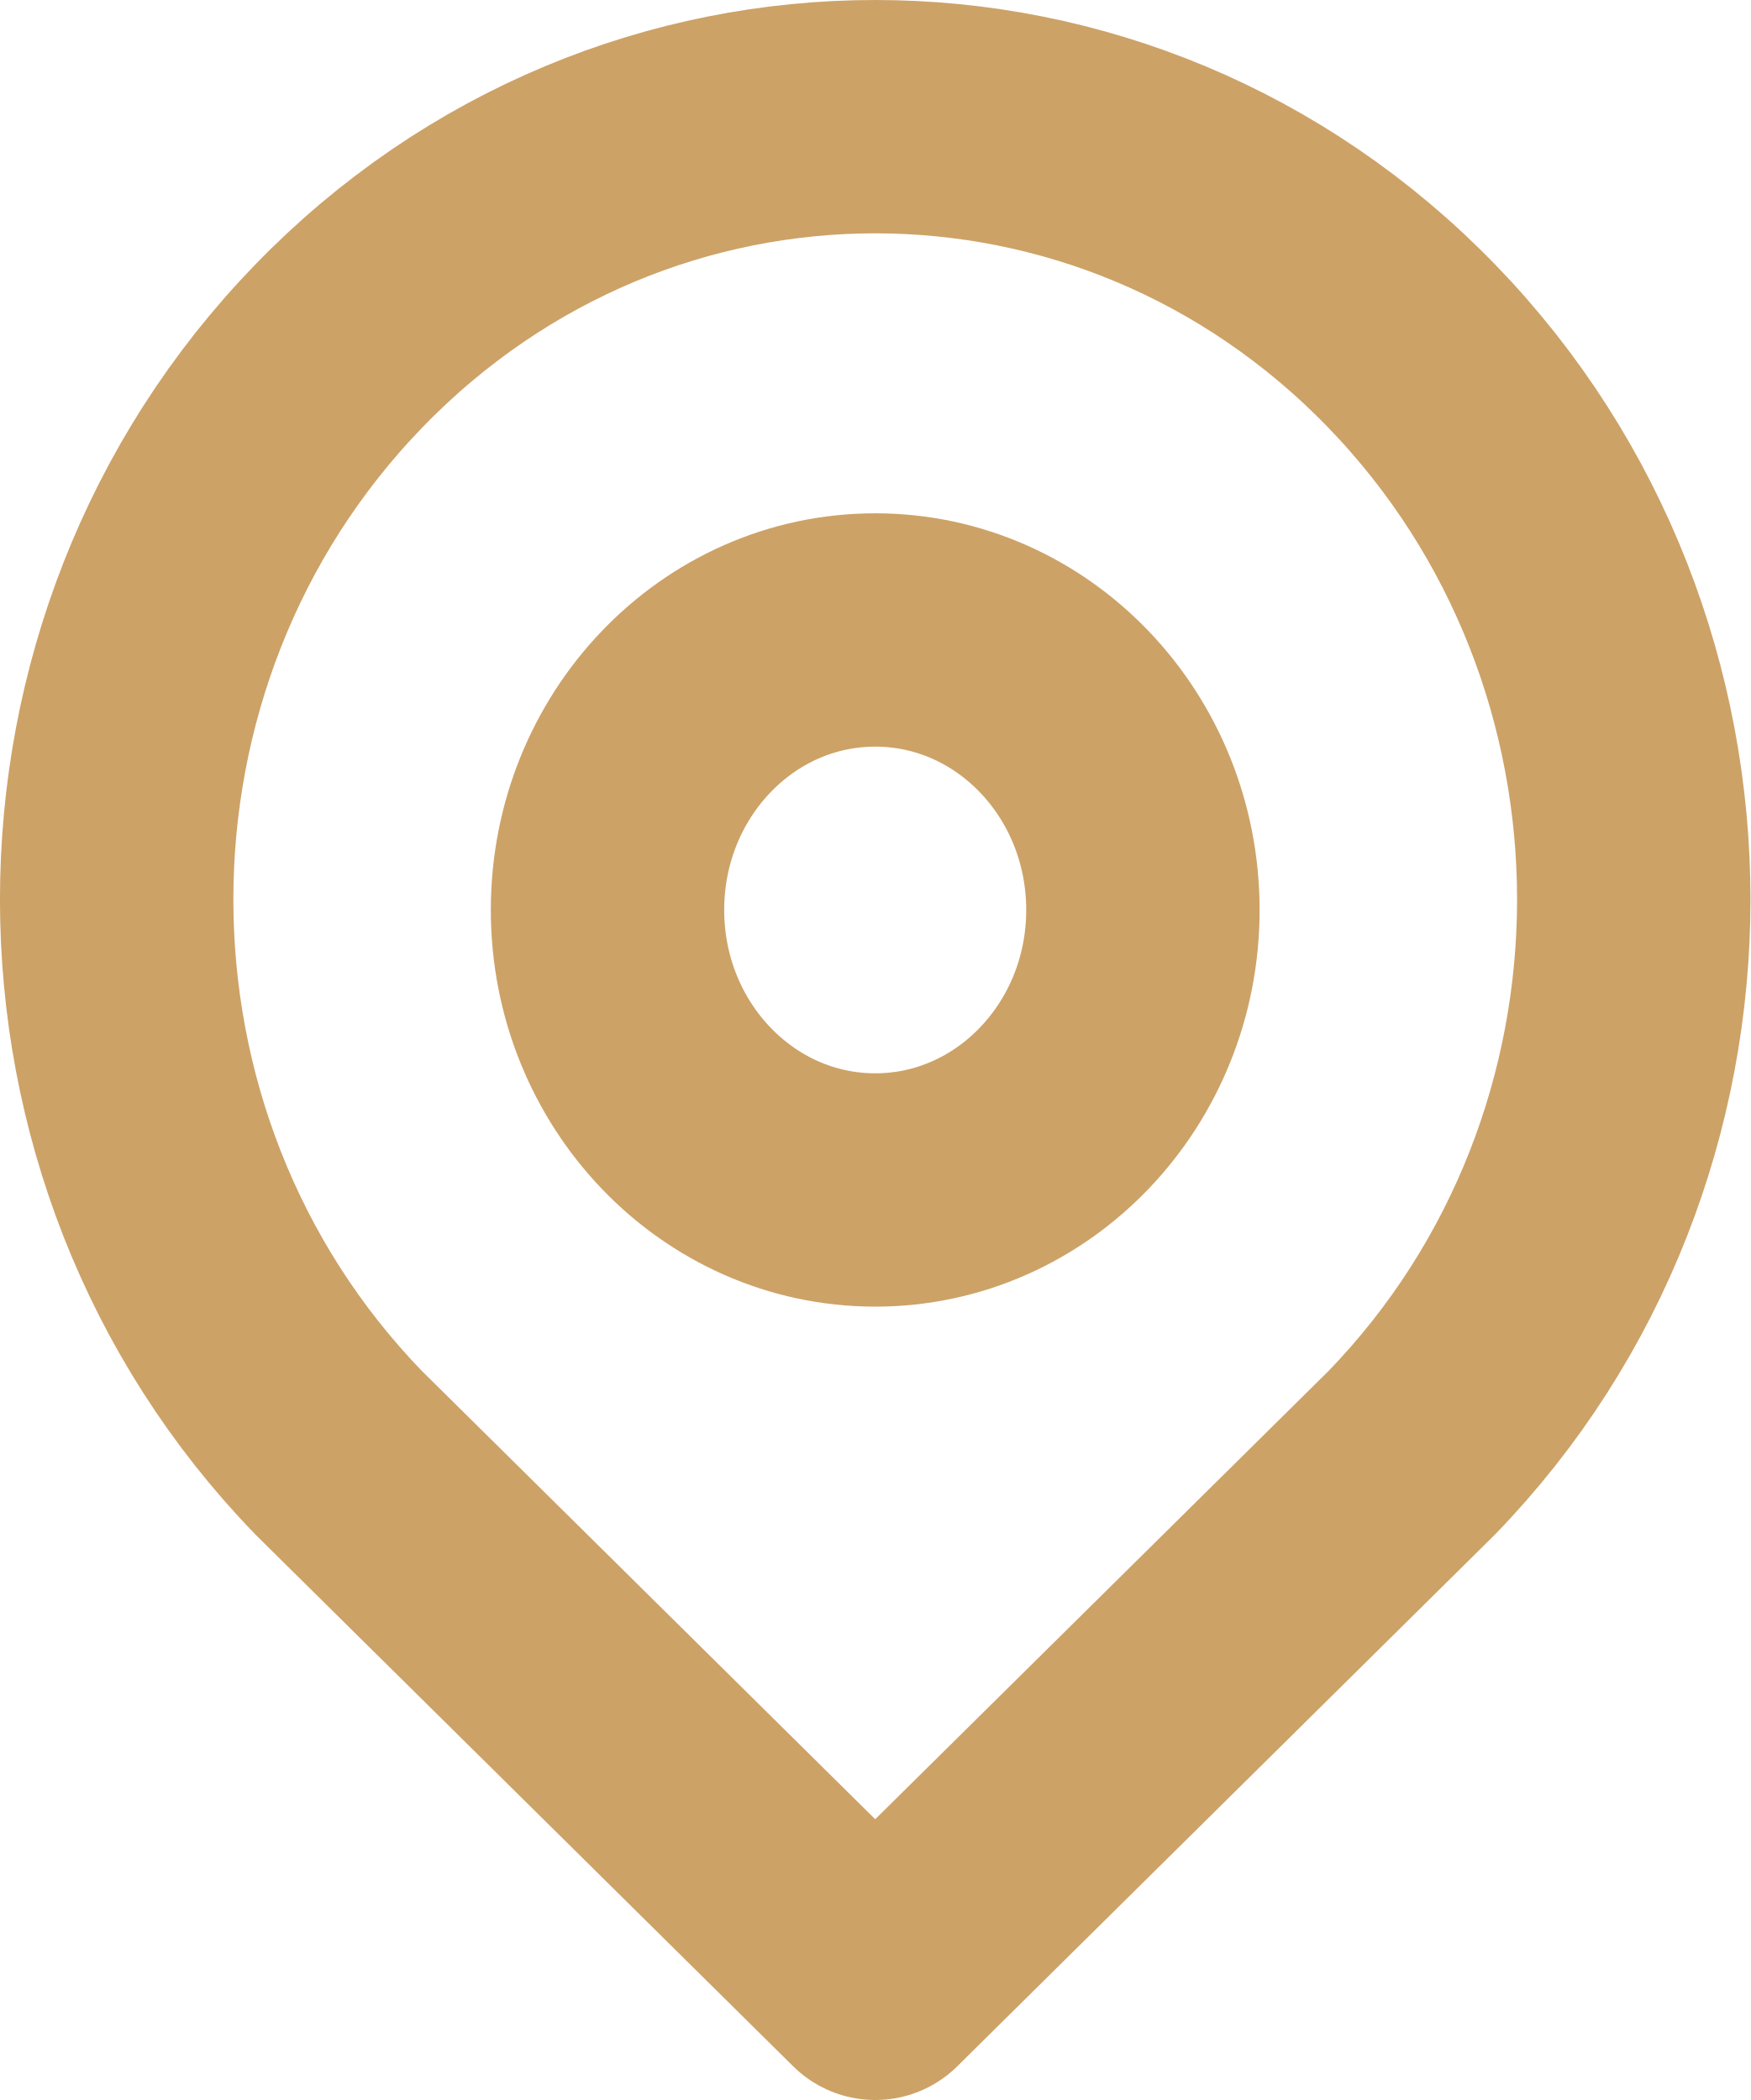
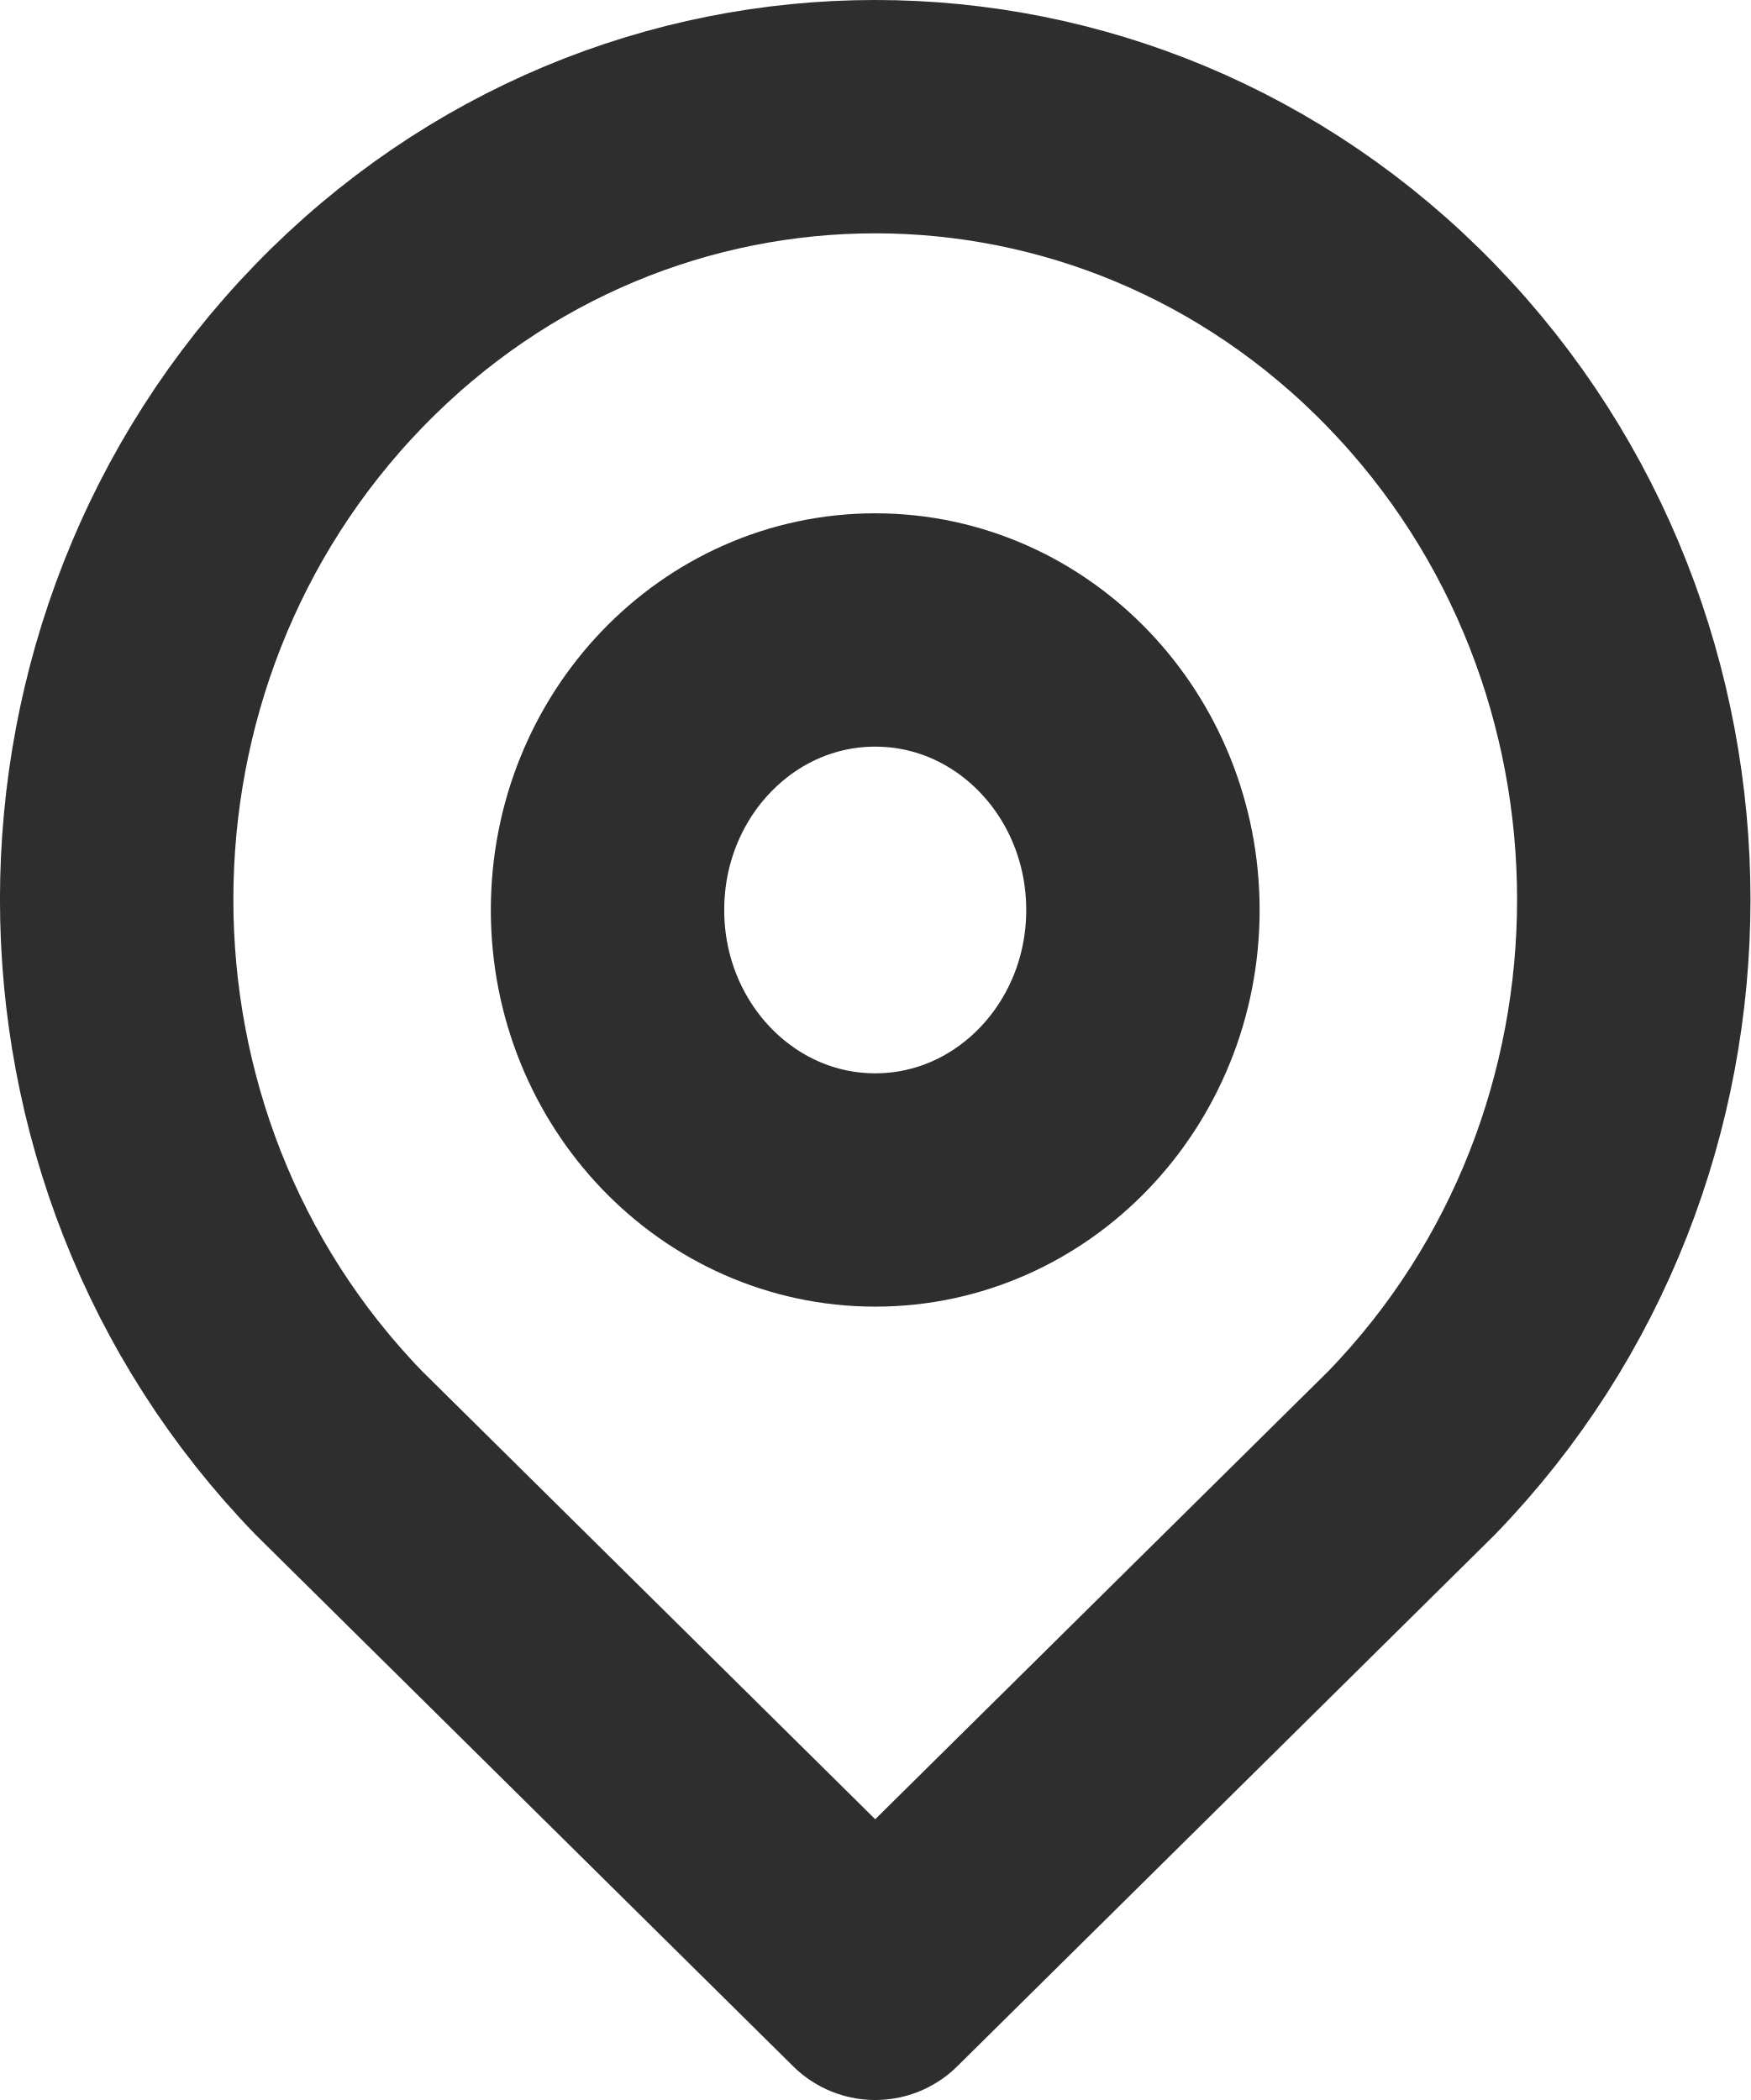
<svg xmlns="http://www.w3.org/2000/svg" width="15" height="18" viewBox="0 0 15 18" fill="none">
-   <path fill-rule="evenodd" clip-rule="evenodd" d="M11.096 11.454C13.635 8.834 13.635 4.586 11.096 1.965C8.558 -0.655 4.442 -0.655 1.904 1.965C-0.635 4.586 -0.635 8.834 1.904 11.454L6.5 16L11.096 11.454Z" transform="translate(1 1)" stroke="#CDA267" stroke-width="2" stroke-linecap="round" stroke-linejoin="round" />
-   <path fill-rule="evenodd" clip-rule="evenodd" d="M2.294 4.8C3.561 4.8 4.588 3.725 4.588 2.4C4.588 1.074 3.561 0 2.294 0C1.027 0 0 1.074 0 2.4C0 3.725 1.027 4.8 2.294 4.8Z" transform="translate(5.20593 5.39978)" stroke="#CDA267" stroke-width="2" stroke-linecap="round" stroke-linejoin="round" />
+   <path fill-rule="evenodd" clip-rule="evenodd" d="M11.096 11.454C13.635 8.834 13.635 4.586 11.096 1.965C8.558 -0.655 4.442 -0.655 1.904 1.965C-0.635 4.586 -0.635 8.834 1.904 11.454L6.5 16L11.096 11.454Z" transform="translate(1 1)" stroke="#2E2E2E" stroke-width="2" stroke-linecap="round" stroke-linejoin="round" />
+   <path fill-rule="evenodd" clip-rule="evenodd" d="M2.294 4.8C3.561 4.8 4.588 3.725 4.588 2.4C4.588 1.074 3.561 0 2.294 0C1.027 0 0 1.074 0 2.4C0 3.725 1.027 4.8 2.294 4.8Z" transform="translate(5.20605 5.39978)" stroke="#2E2E2E" stroke-width="2" stroke-linecap="round" stroke-linejoin="round" />
</svg>
